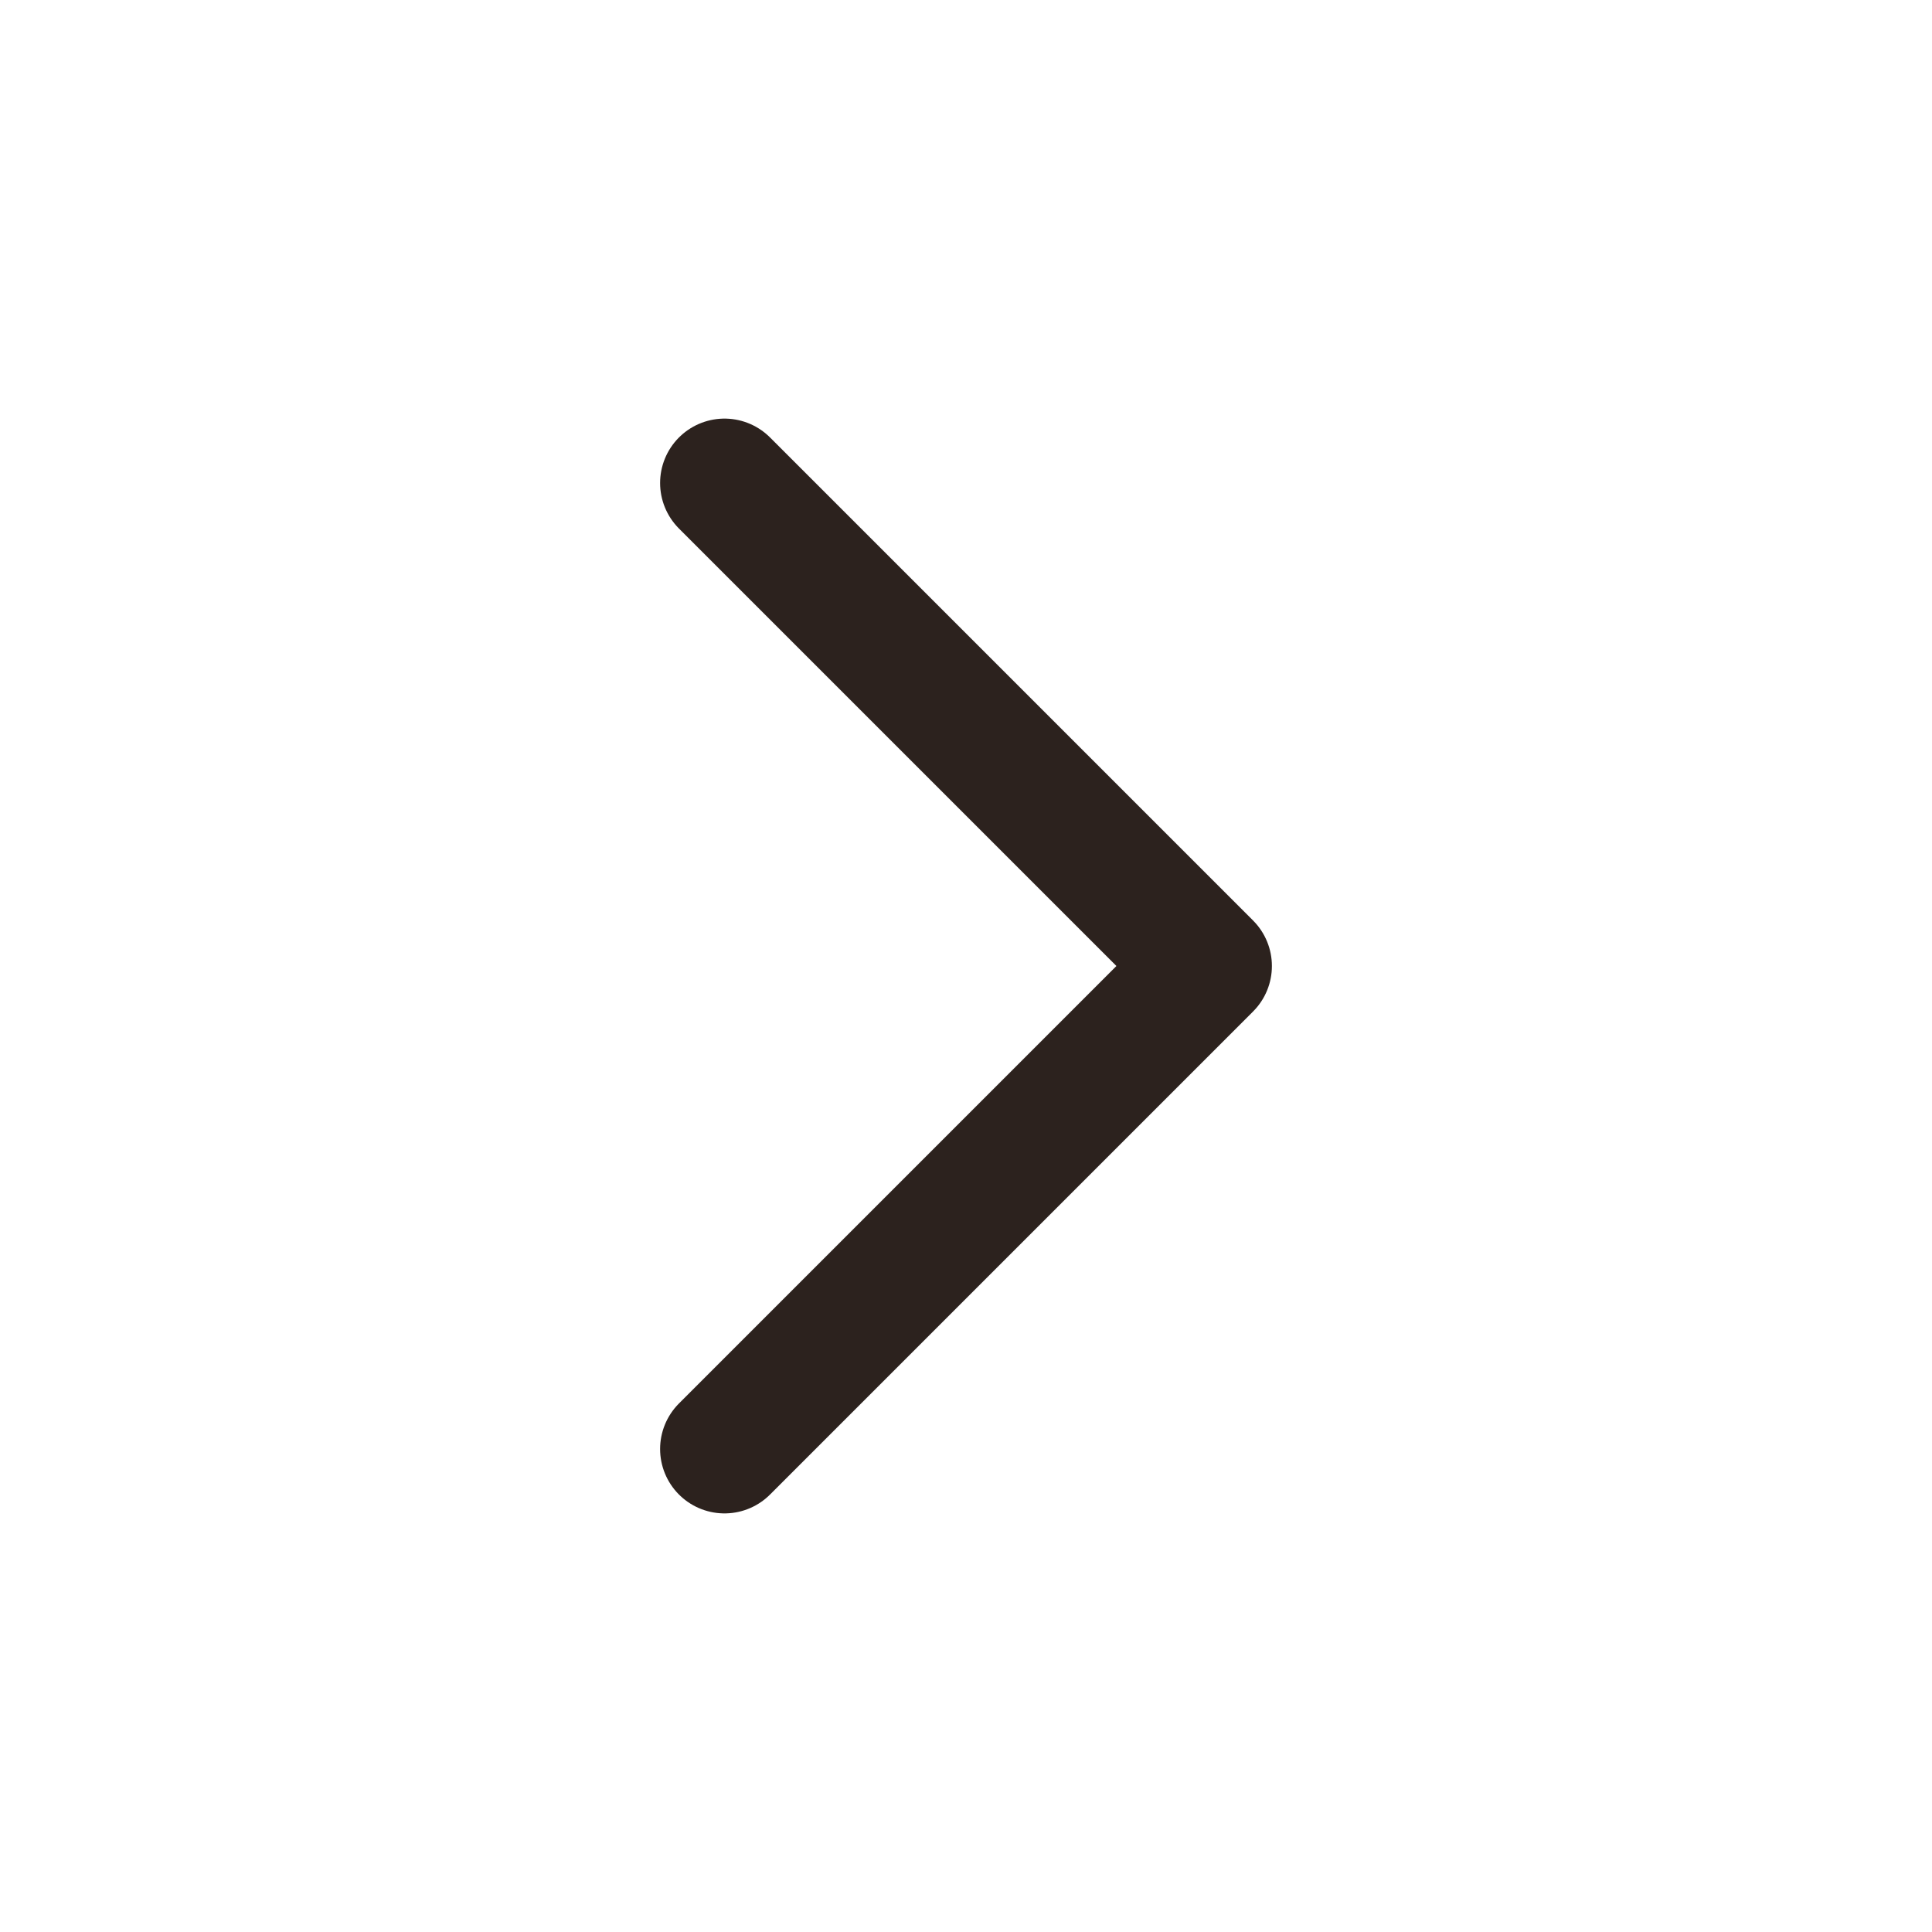
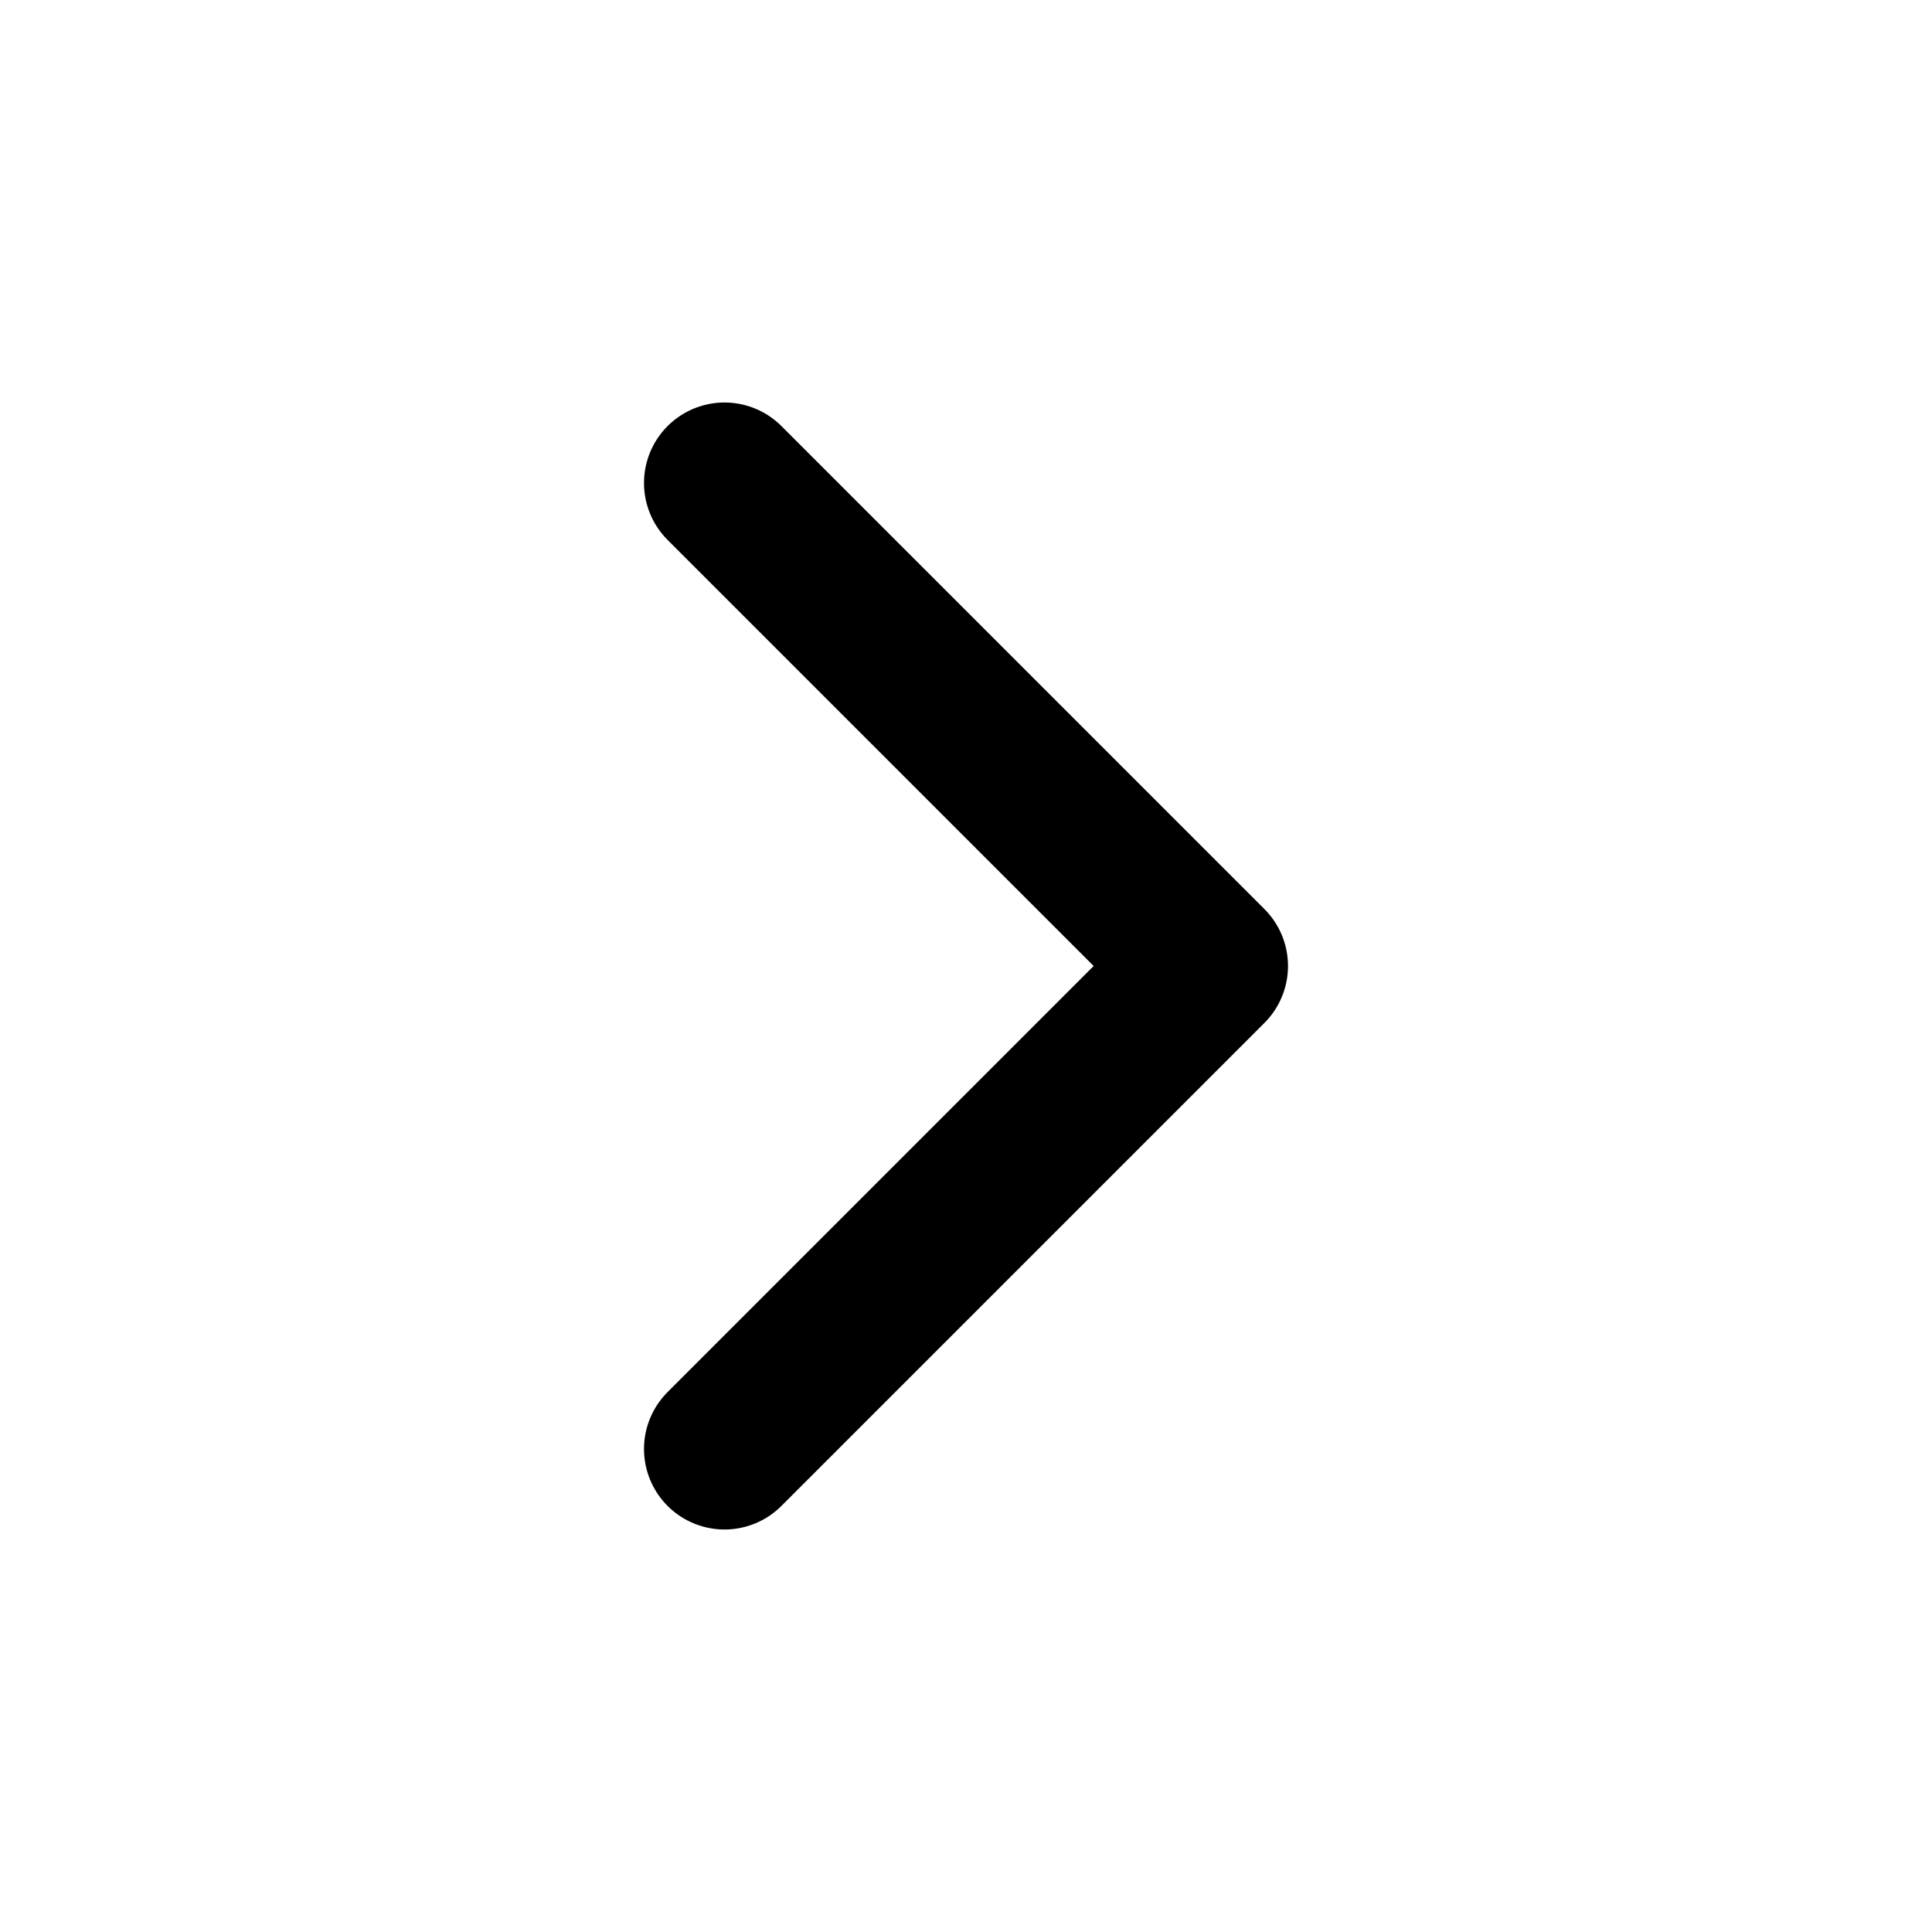
- <svg xmlns="http://www.w3.org/2000/svg" viewBox="0 0 24 24" width="24" height="24" fill="none" stroke="#2C221E" stroke-width="1.6" stroke-linecap="round" stroke-linejoin="round">
+ <svg xmlns="http://www.w3.org/2000/svg" viewBox="0 0 24 24" width="24" height="24" fill="none" stroke="currentColor" stroke-width="2" stroke-linecap="round" stroke-linejoin="round">
  <path d="M9 6l6 6-6 6" />
</svg>
